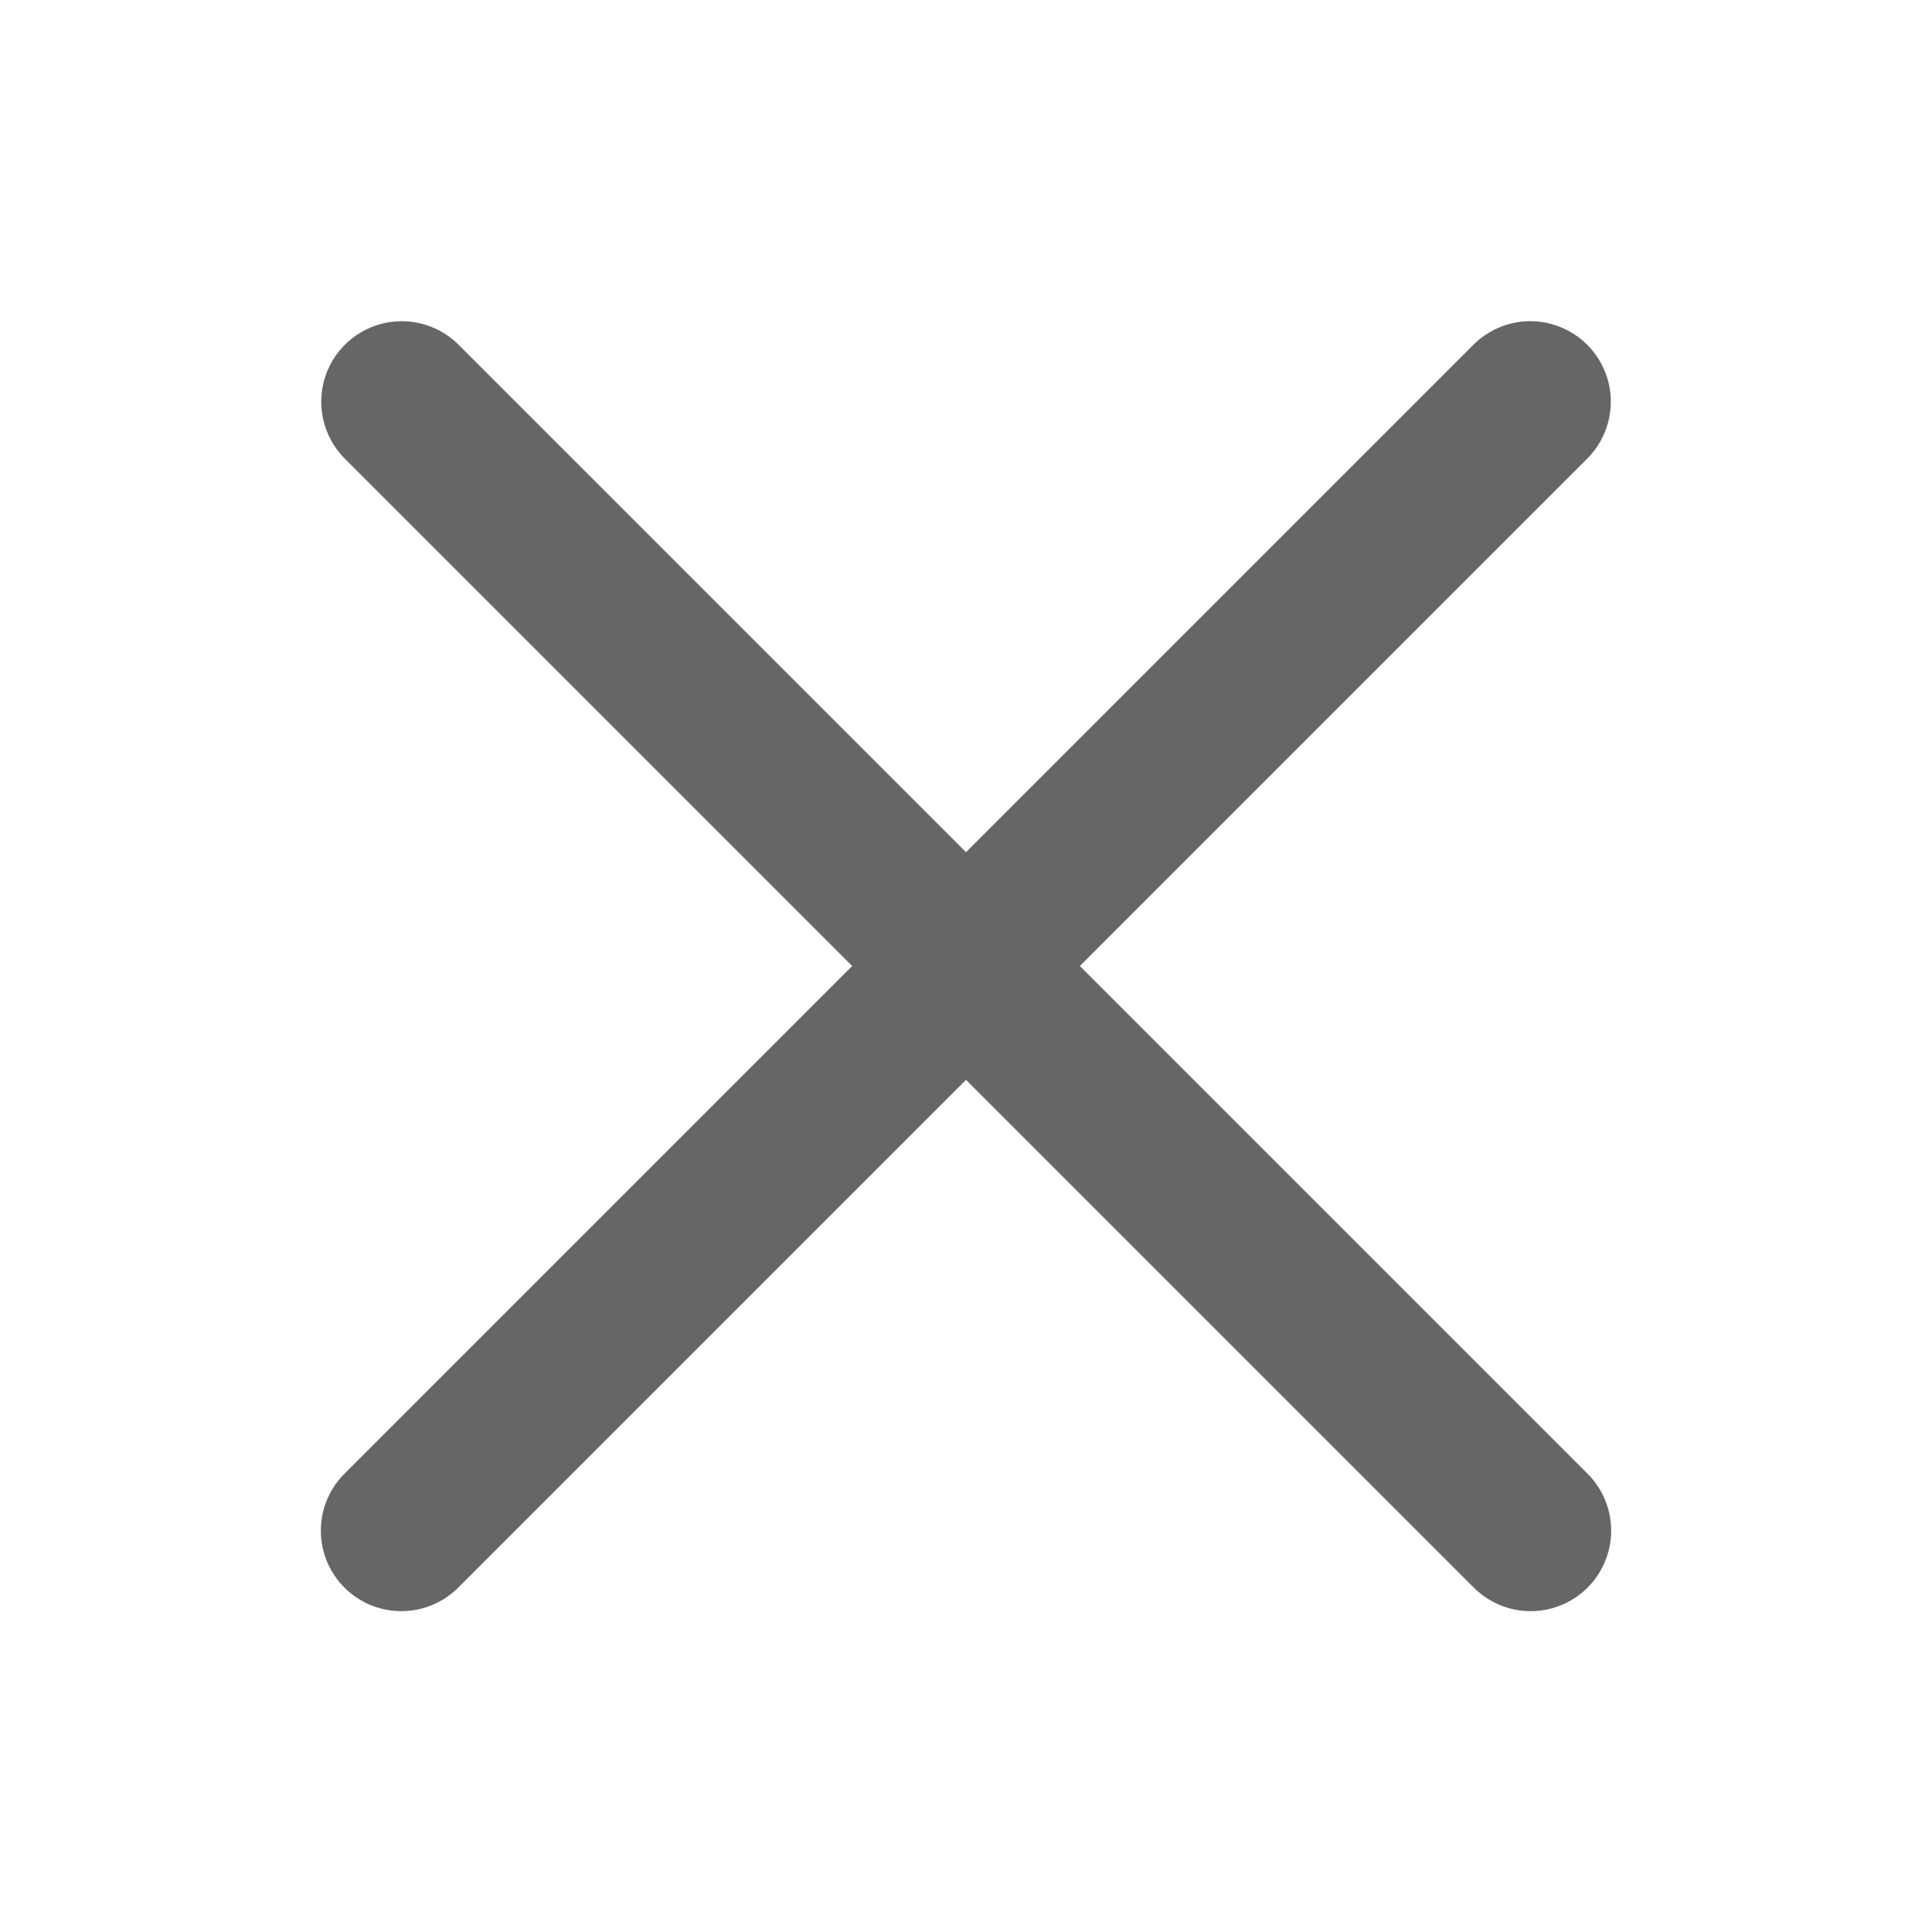
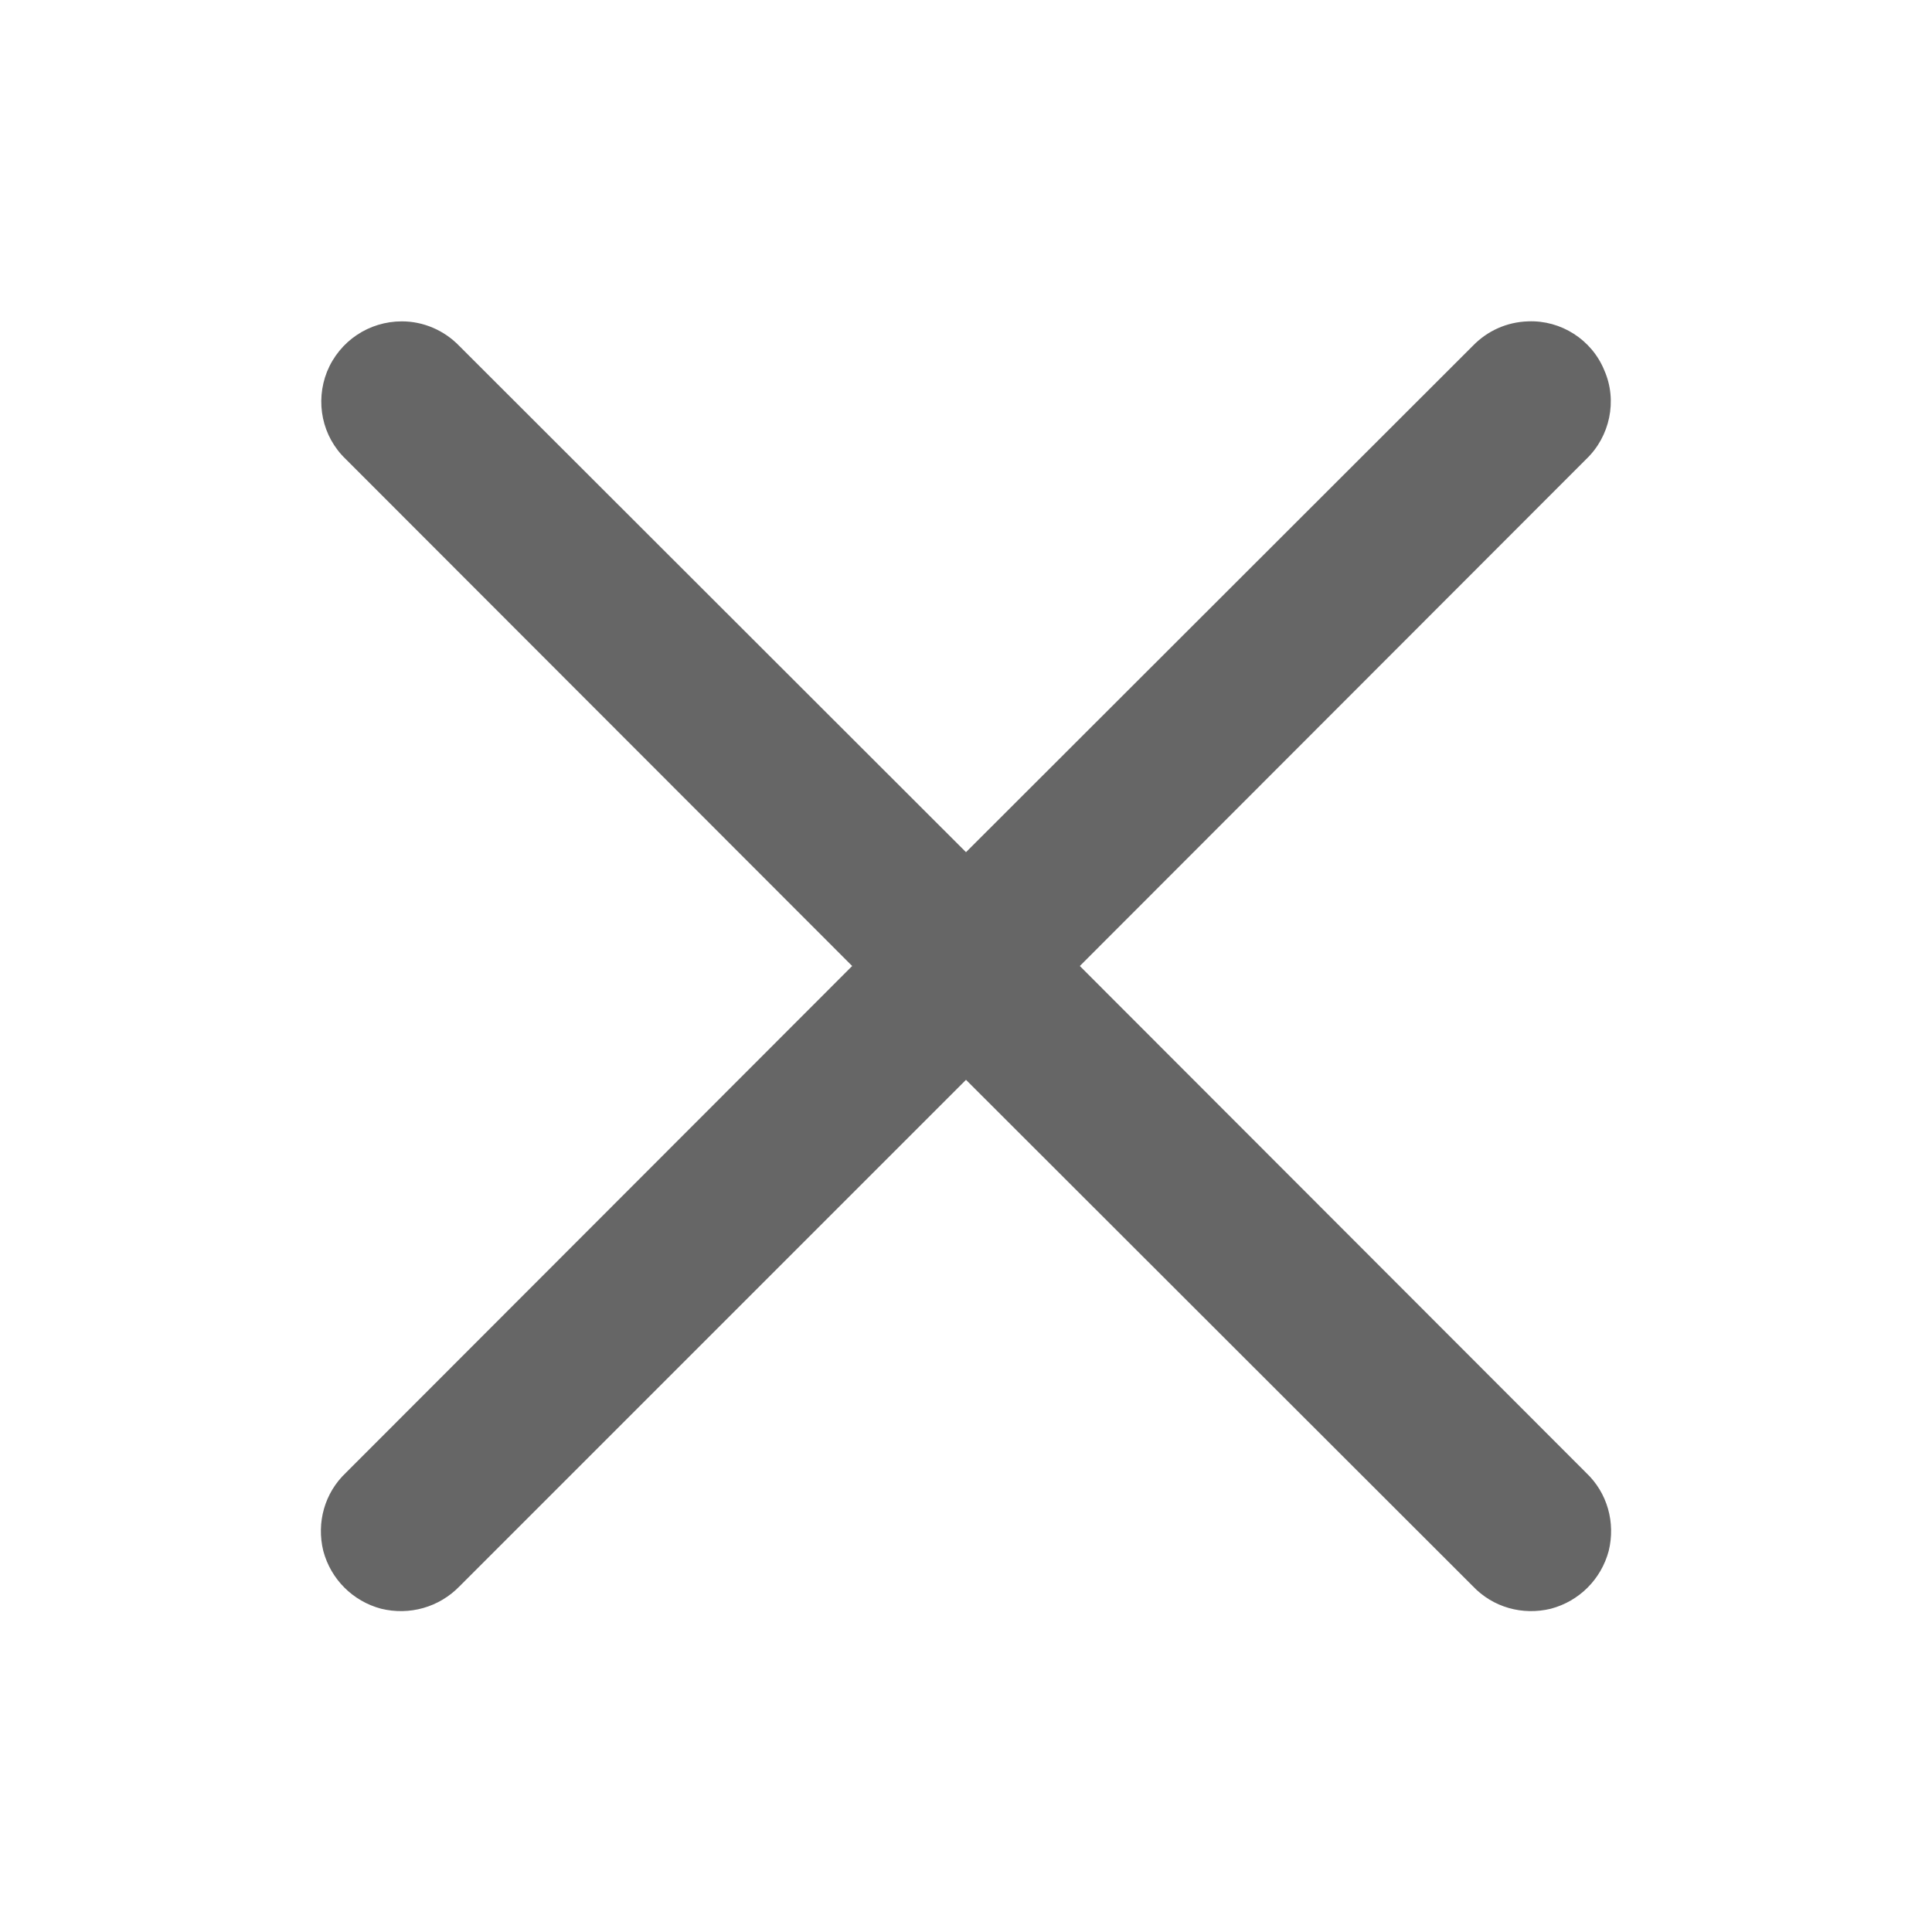
- <svg xmlns="http://www.w3.org/2000/svg" version="1.1" viewBox="0 0 192 192" width="24px" height="24px">
-   <g fill="none" fill-rule="nonzero" stroke="none" stroke-width="1" stroke-linecap="butt" stroke-linejoin="miter" stroke-miterlimit="10" stroke-dasharray="" stroke-dashoffset="0" font-family="none" font-weight="none" font-size="none" text-anchor="none" style="mix-blend-mode: normal">
-     <path d="M0,192v-192h192v192z" fill="none" />
-     <g fill="#666666">
-       <path d="M39.922,31.922c-3.255,0.001 -6.186,1.974 -7.411,4.99c-1.225,3.016 -0.5,6.474 1.833,8.744l50.344,50.344l-50.344,50.344c-2.09,2.007 -2.932,4.986 -2.201,7.79c0.731,2.804 2.92,4.993 5.724,5.724c2.804,0.731 5.783,-0.111 7.79,-2.201l50.344,-50.344l50.344,50.344c2.007,2.09 4.986,2.932 7.79,2.201c2.804,-0.731 4.993,-2.92 5.724,-5.724c0.731,-2.804 -0.111,-5.783 -2.201,-7.79l-50.344,-50.344l50.344,-50.344c2.366,-2.3 3.078,-5.817 1.791,-8.855c-1.286,-3.039 -4.306,-4.976 -7.604,-4.879c-2.078,0.062 -4.051,0.931 -5.5,2.422l-50.344,50.344l-50.344,-50.344c-1.506,-1.548 -3.574,-2.422 -5.734,-2.422z" />
-     </g>
+ <svg xmlns="http://www.w3.org/2000/svg" width="12pt" height="12pt" viewBox="0 0 12 12" version="1.1">
+   <g id="surface1">
+     <path style=" stroke:none;fill-rule:nonzero;fill:rgb(40%,40%,40%);fill-opacity:1;" d="M 2.496 1.996 C 2.293 1.996 2.109 2.117 2.031 2.309 C 1.957 2.496 2 2.711 2.148 2.852 L 5.293 6 L 2.148 9.148 C 2.016 9.273 1.965 9.457 2.008 9.633 C 2.055 9.809 2.191 9.945 2.367 9.992 C 2.543 10.035 2.727 9.984 2.855 9.852 L 6 6.707 L 9.148 9.852 C 9.273 9.984 9.457 10.035 9.633 9.992 C 9.809 9.945 9.945 9.809 9.992 9.633 C 10.035 9.457 9.984 9.273 9.852 9.148 L 6.707 6 L 9.852 2.852 C 10 2.711 10.047 2.488 9.965 2.301 C 9.887 2.109 9.695 1.988 9.492 1.996 C 9.359 2 9.238 2.055 9.148 2.148 L 6 5.293 L 2.852 2.148 C 2.758 2.051 2.629 1.996 2.496 1.996 Z M 2.496 1.996 " />
  </g>
</svg>
